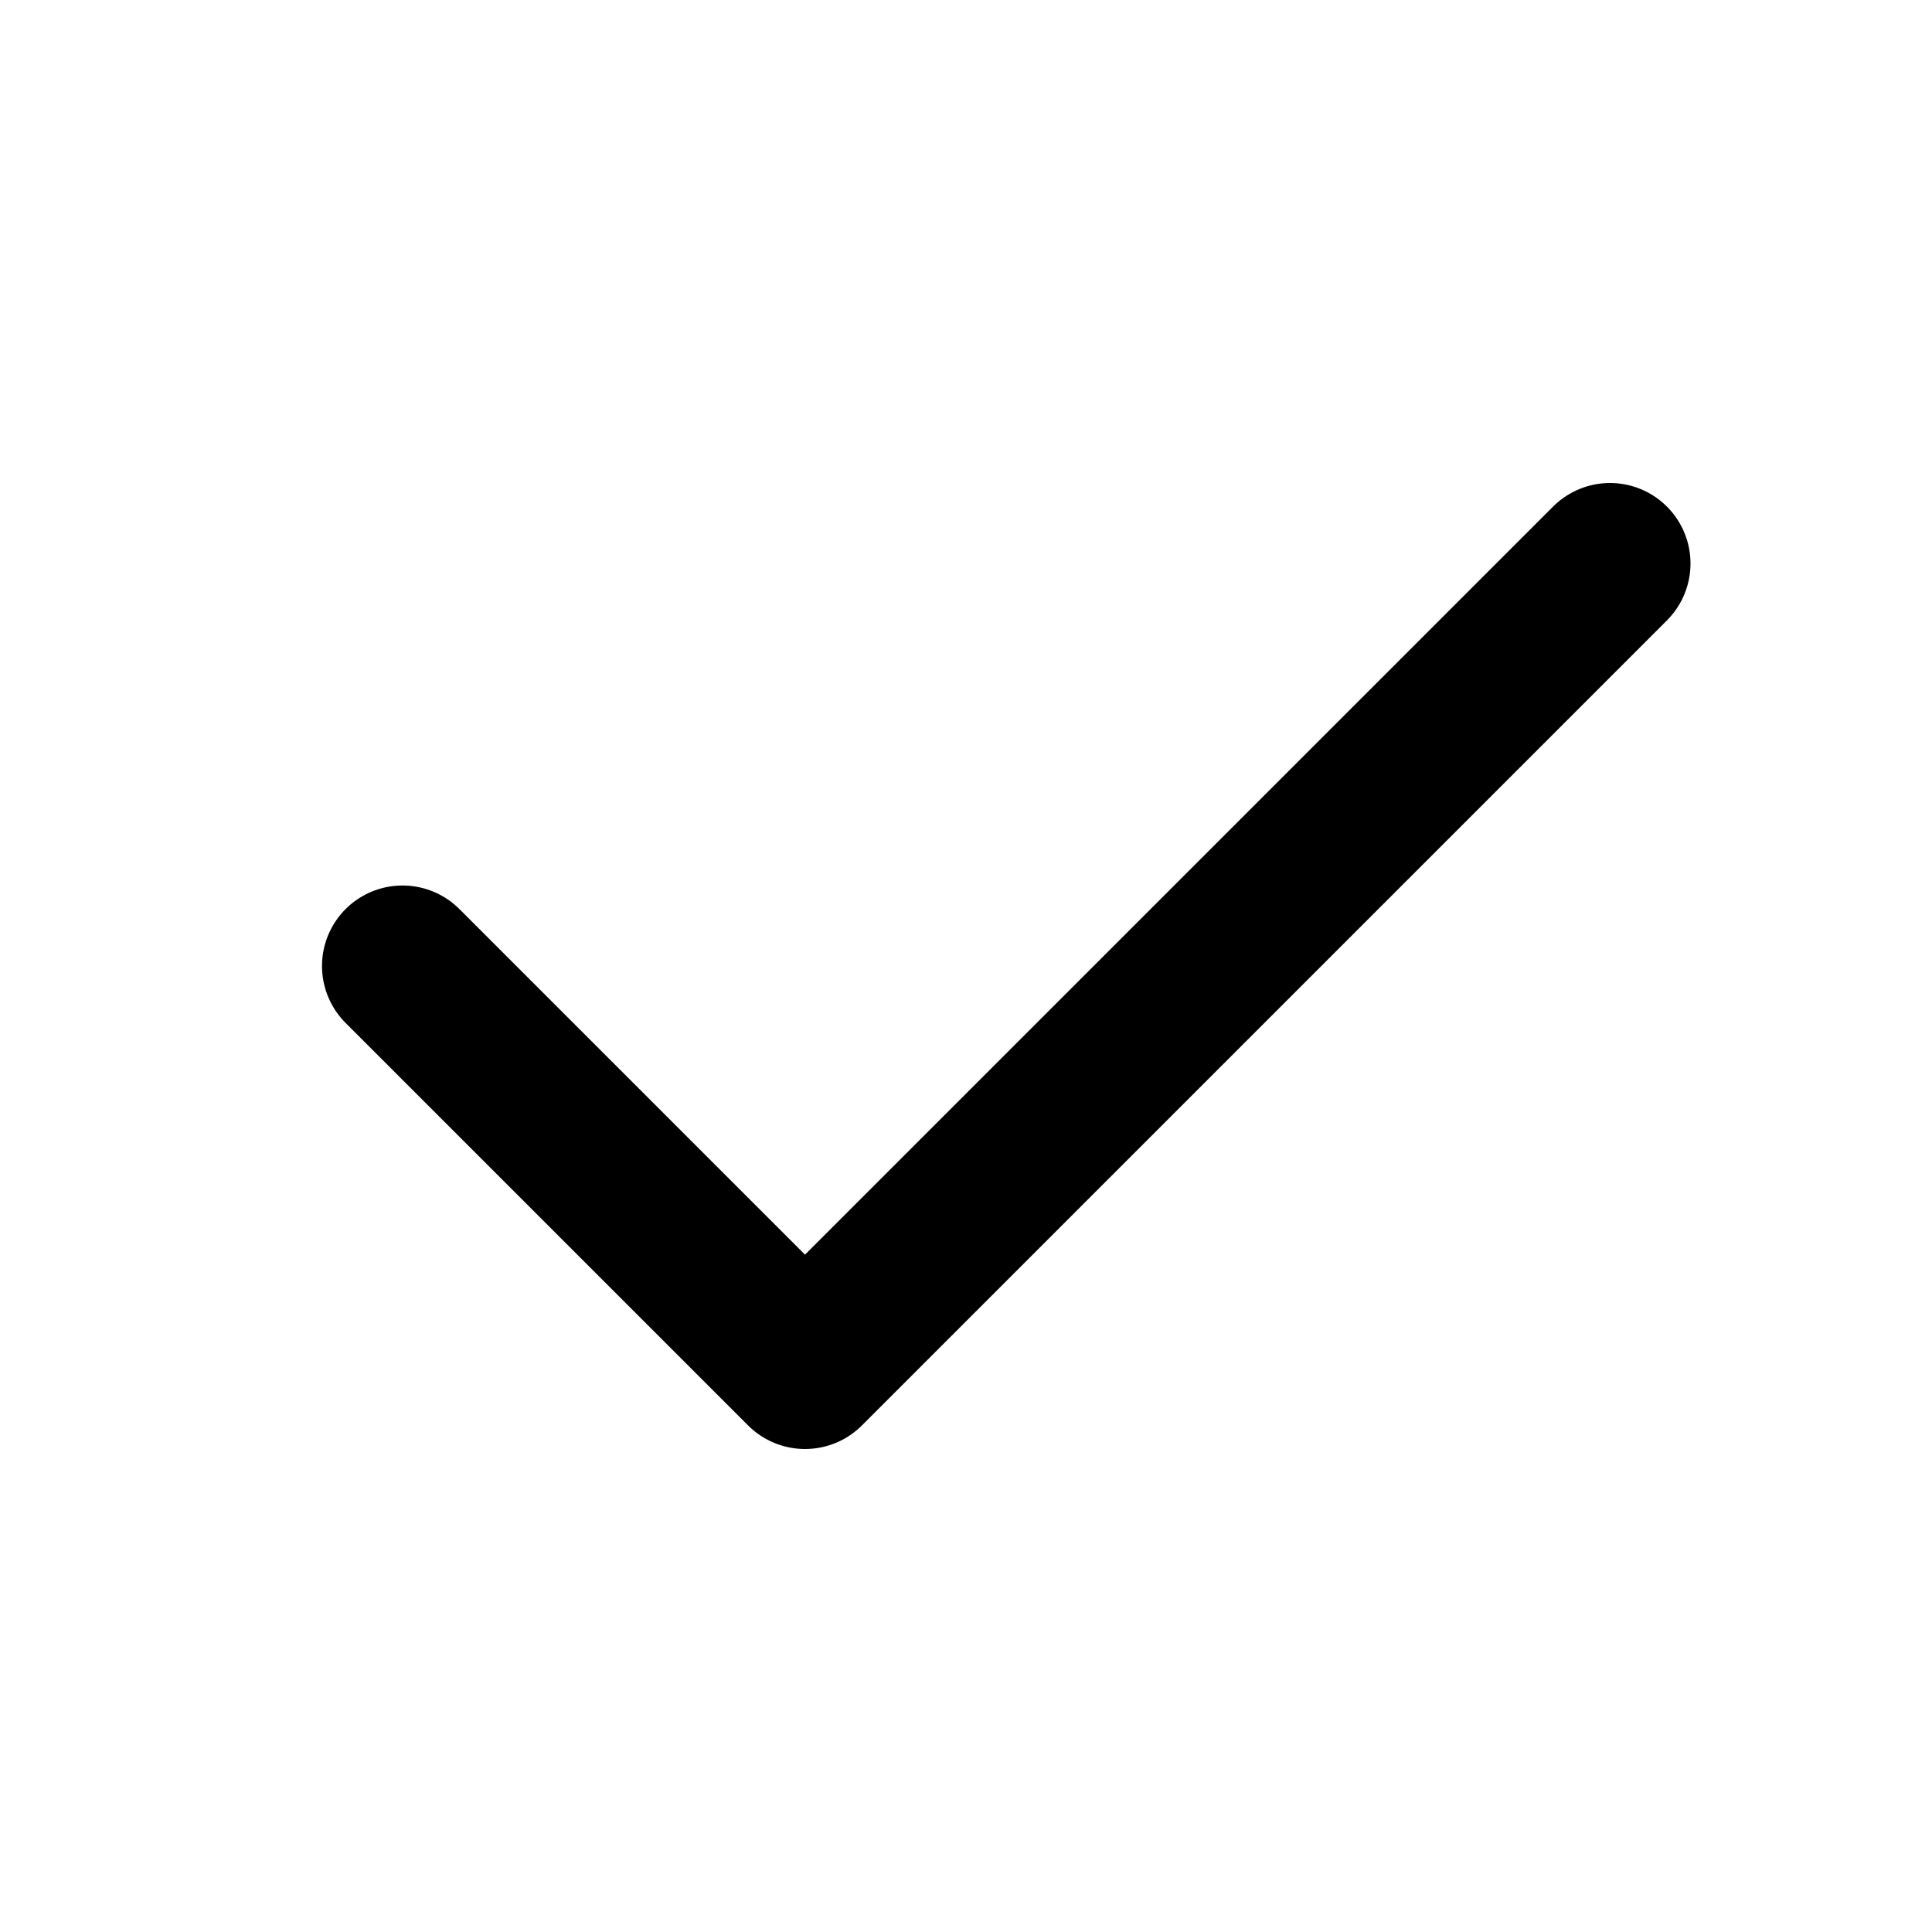
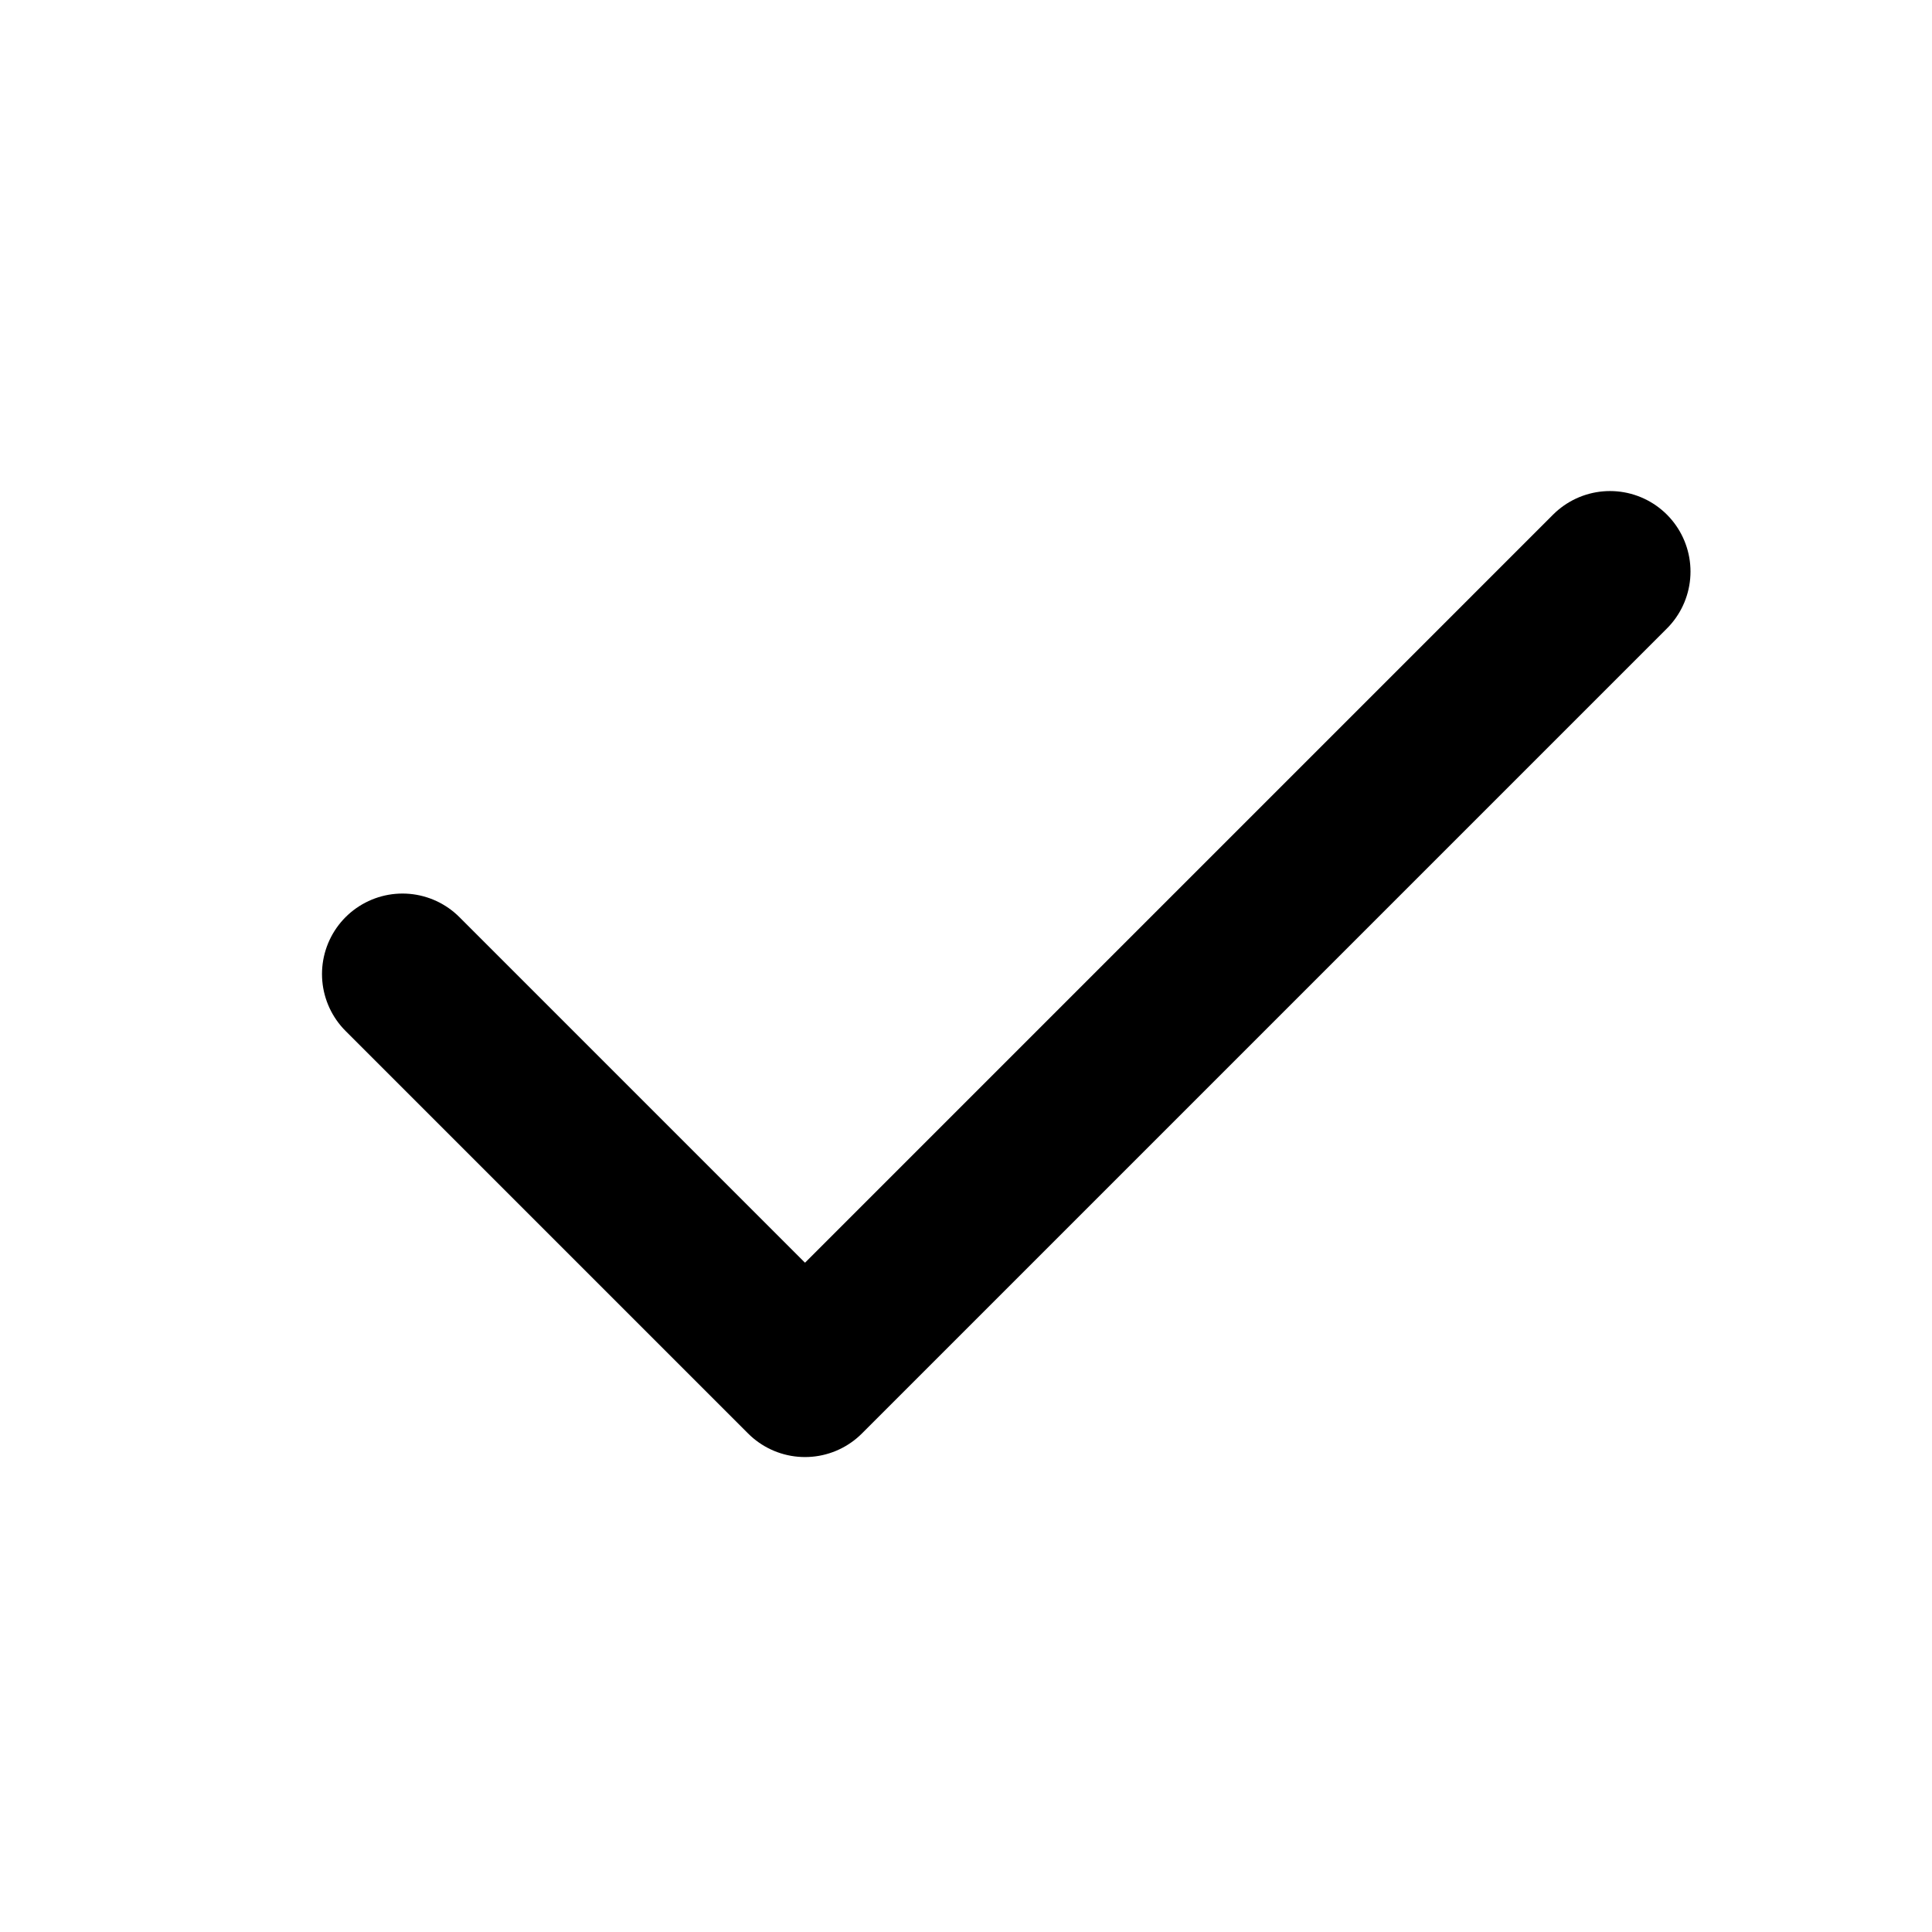
- <svg xmlns="http://www.w3.org/2000/svg" width="24" height="24" viewBox="0 0 24 24" fill="none" stroke="currentColor" stroke-width="2" stroke-linecap="round" stroke-linejoin="round" class="icon icon-tabler icons-tabler-outline icon-tabler-check">
-   <path stroke="none" d="M0 0h24v24H0z" fill="none" />
-   <path d="M5 12l5 5l10 -10" />
+ <svg xmlns="http://www.w3.org/2000/svg" id="Layer_1" data-name="Layer 1" version="1.1" viewBox="0 0 24 24">
+   <defs>
+     <style>
+       .cls-1 {
+         stroke-width: 0px;
+       }
+ 
+       .cls-1, .cls-2 {
+         fill: none;
+       }
+ 
+       .cls-2 {
+         stroke: #000;
+         stroke-linecap: round;
+         stroke-linejoin: round;
+         stroke-width: 2px;
+       }
+     </style>
+   </defs>
+   <path class="cls-1" d="M0,0h24v24H0V0Z" />
+   <path class="cls-2" d="M5,12.1l5,5,10-10" />
</svg>
